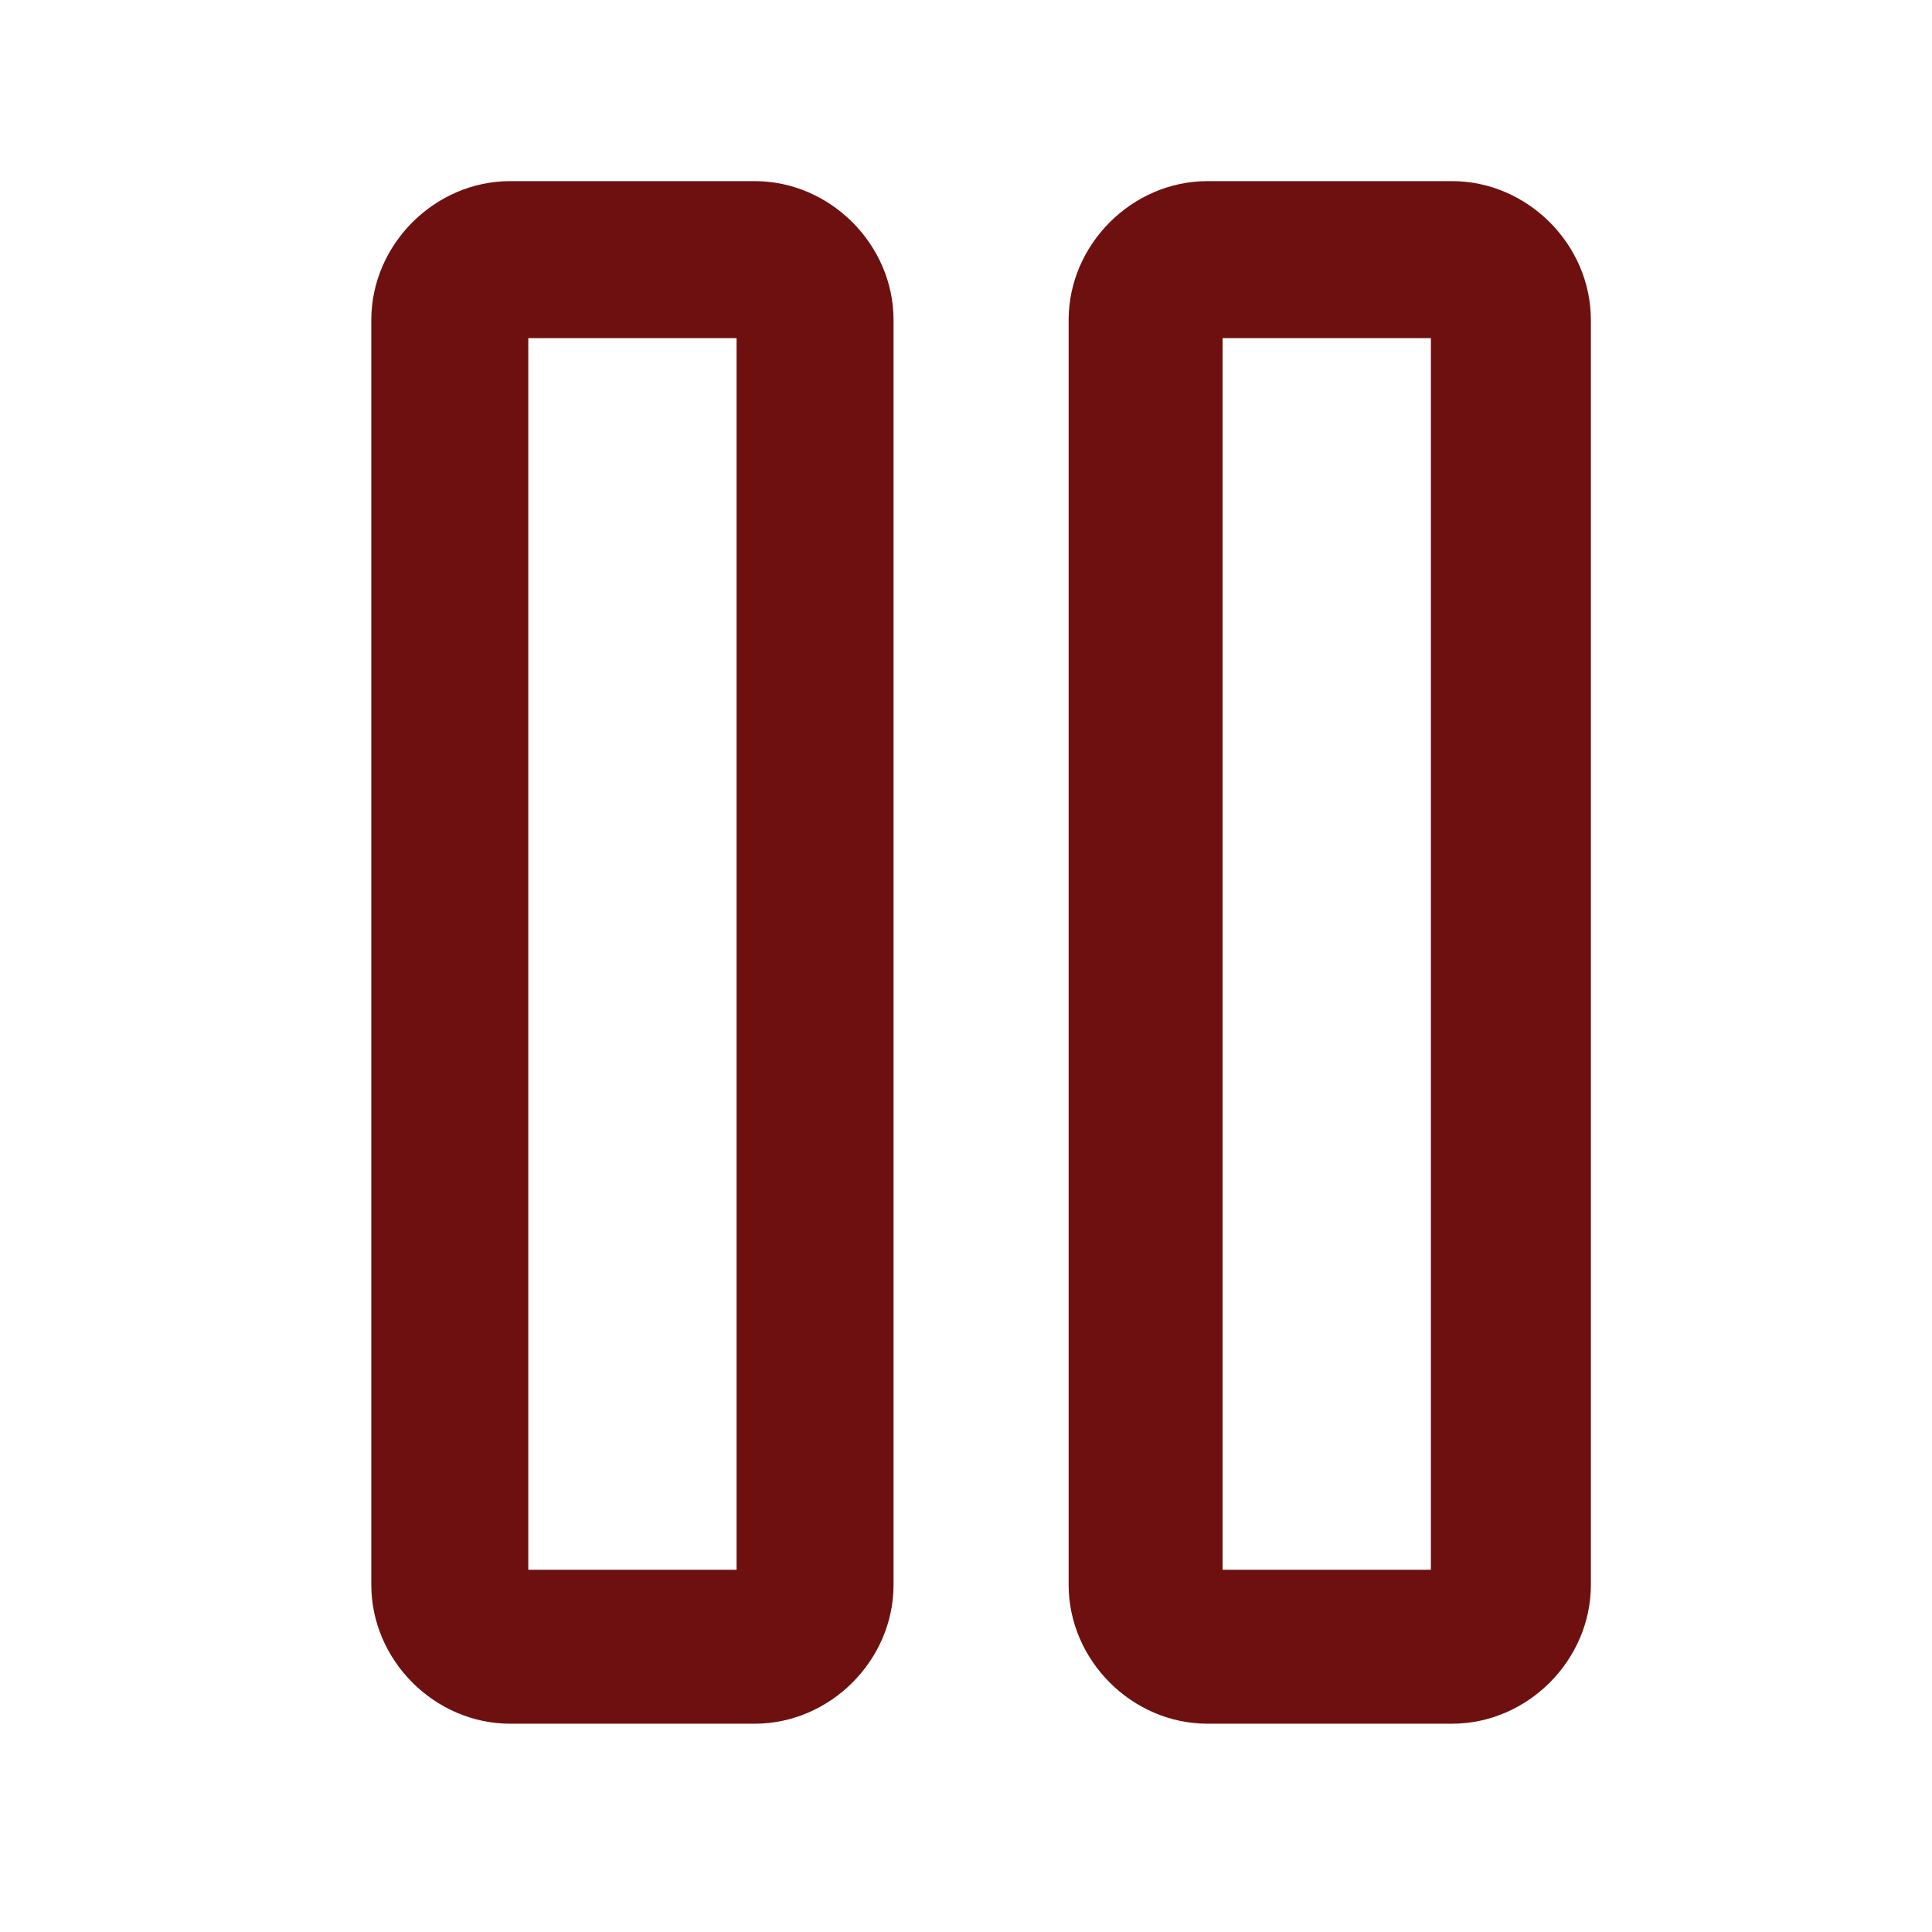
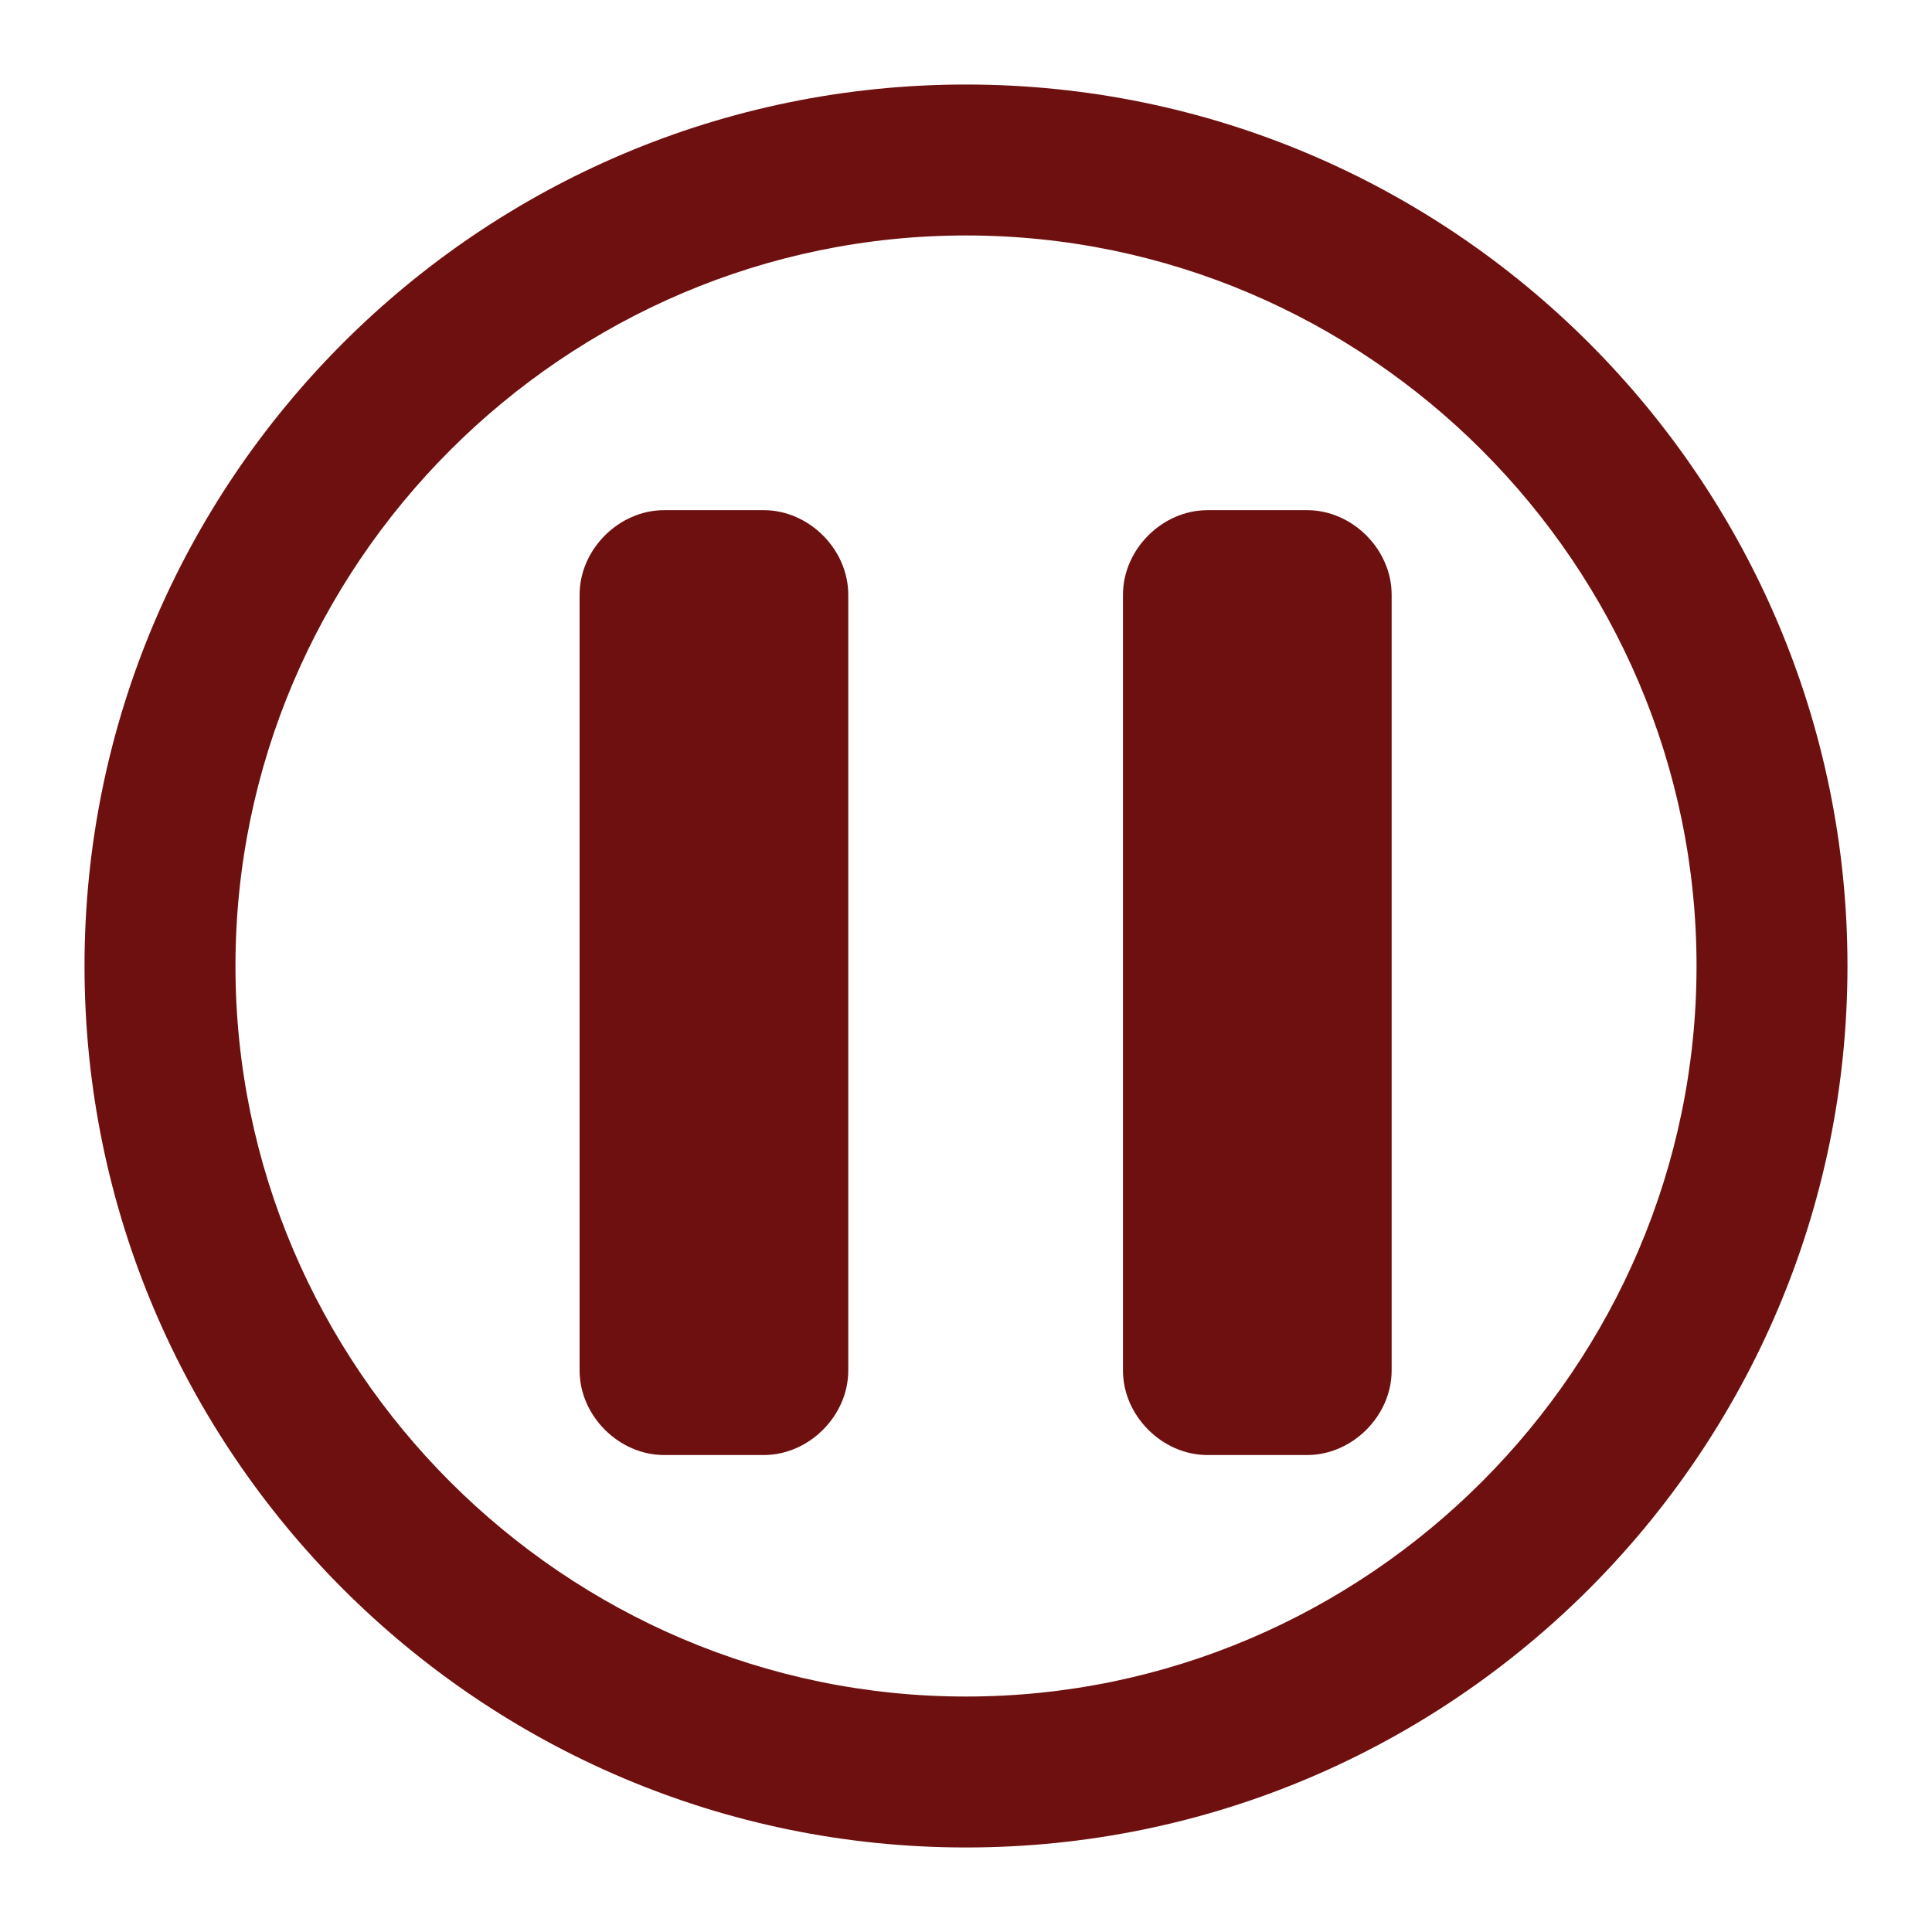
<svg xmlns="http://www.w3.org/2000/svg" version="1.1" id="Layer_1" x="0px" y="0px" viewBox="0 0 64 64" style="enable-background:new 0 0 64 64;" xml:space="preserve">
  <style type="text/css">
	.st0{fill:#6E1010;}
</style>
  <g>
-     <path class="st0" d="M25,6h-8.1c-2.5,0-4.6,2.1-4.6,4.6v41.9c0,2.5,2.1,4.6,4.6,4.6H25c2.5,0,4.6-2.1,4.6-4.6V10.6   C29.6,8.1,27.5,6,25,6z M24.4,11.2V52h-6.9V11.2L24.4,11.2z" />
-     <path class="st0" d="M48.1,6H40c-2.5,0-4.6,2.1-4.6,4.6v41.9c0,2.5,2.1,4.6,4.6,4.6h8.1c2.5,0,4.6-2.1,4.6-4.6V10.6   C52.7,8.1,50.6,6,48.1,6z M47.4,11.2V52h-6.9V11.2L47.4,11.2z" />
+     <path class="st0" d="M32,2.8C15.9,2.8,2.8,15.9,2.8,32S15.9,61.2,32,61.2S61.2,48.1,61.2,32S48.1,2.8,32,2.8z M32,56.2   C18.7,56.2,7.8,45.3,7.8,32S18.7,7.8,32,7.8S56.2,18.7,56.2,32S45.3,56.2,32,56.2z" />
  </g>
+   <g>
+     <path class="st0" d="M25.3,16.9h-3.3c-1.5,0-2.8,1.3-2.8,2.8v25.7c0,1.5,1.3,2.8,2.8,2.8h3.3c1.5,0,2.8-1.3,2.8-2.8V19.7   C28.1,18.2,26.8,16.9,25.3,16.9z" />
+   </g>
+   <path class="st0" d="M43.3,16.9H40c-1.5,0-2.8,1.3-2.8,2.8v25.7c0,1.5,1.3,2.8,2.8,2.8h3.3c1.5,0,2.8-1.3,2.8-2.8V19.7  C46.1,18.2,44.8,16.9,43.3,16.9z" />
</svg>
